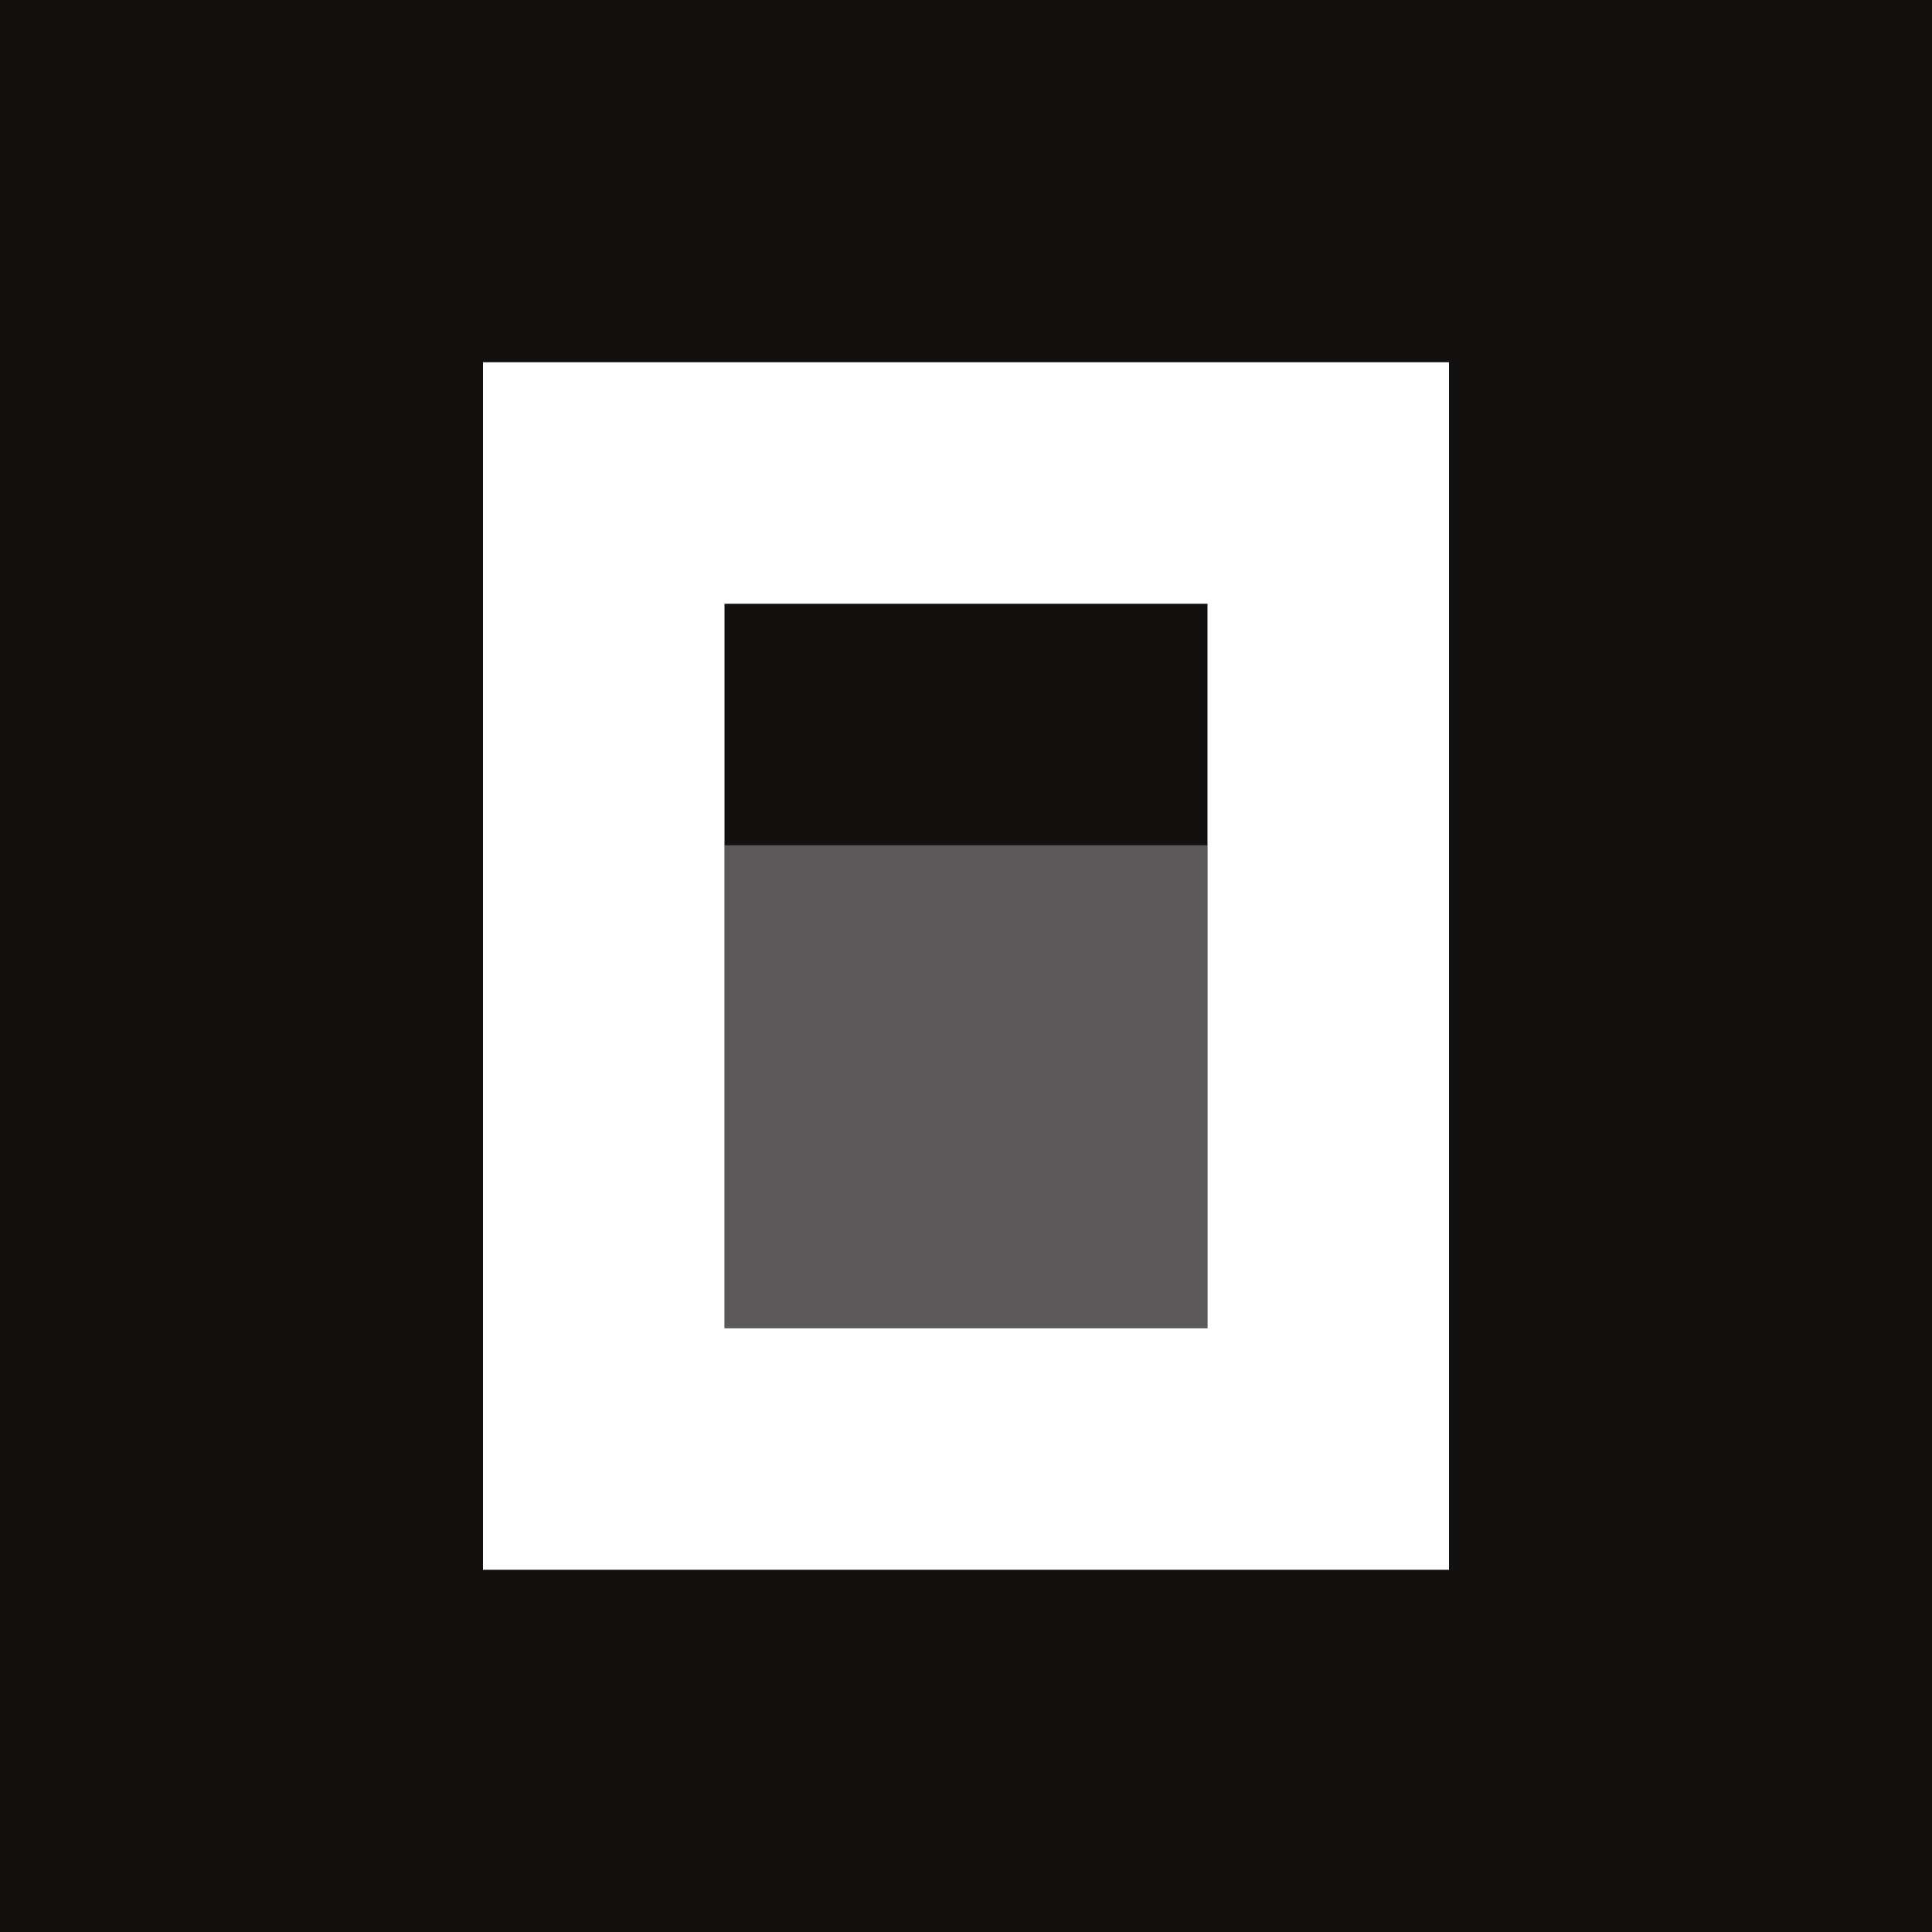
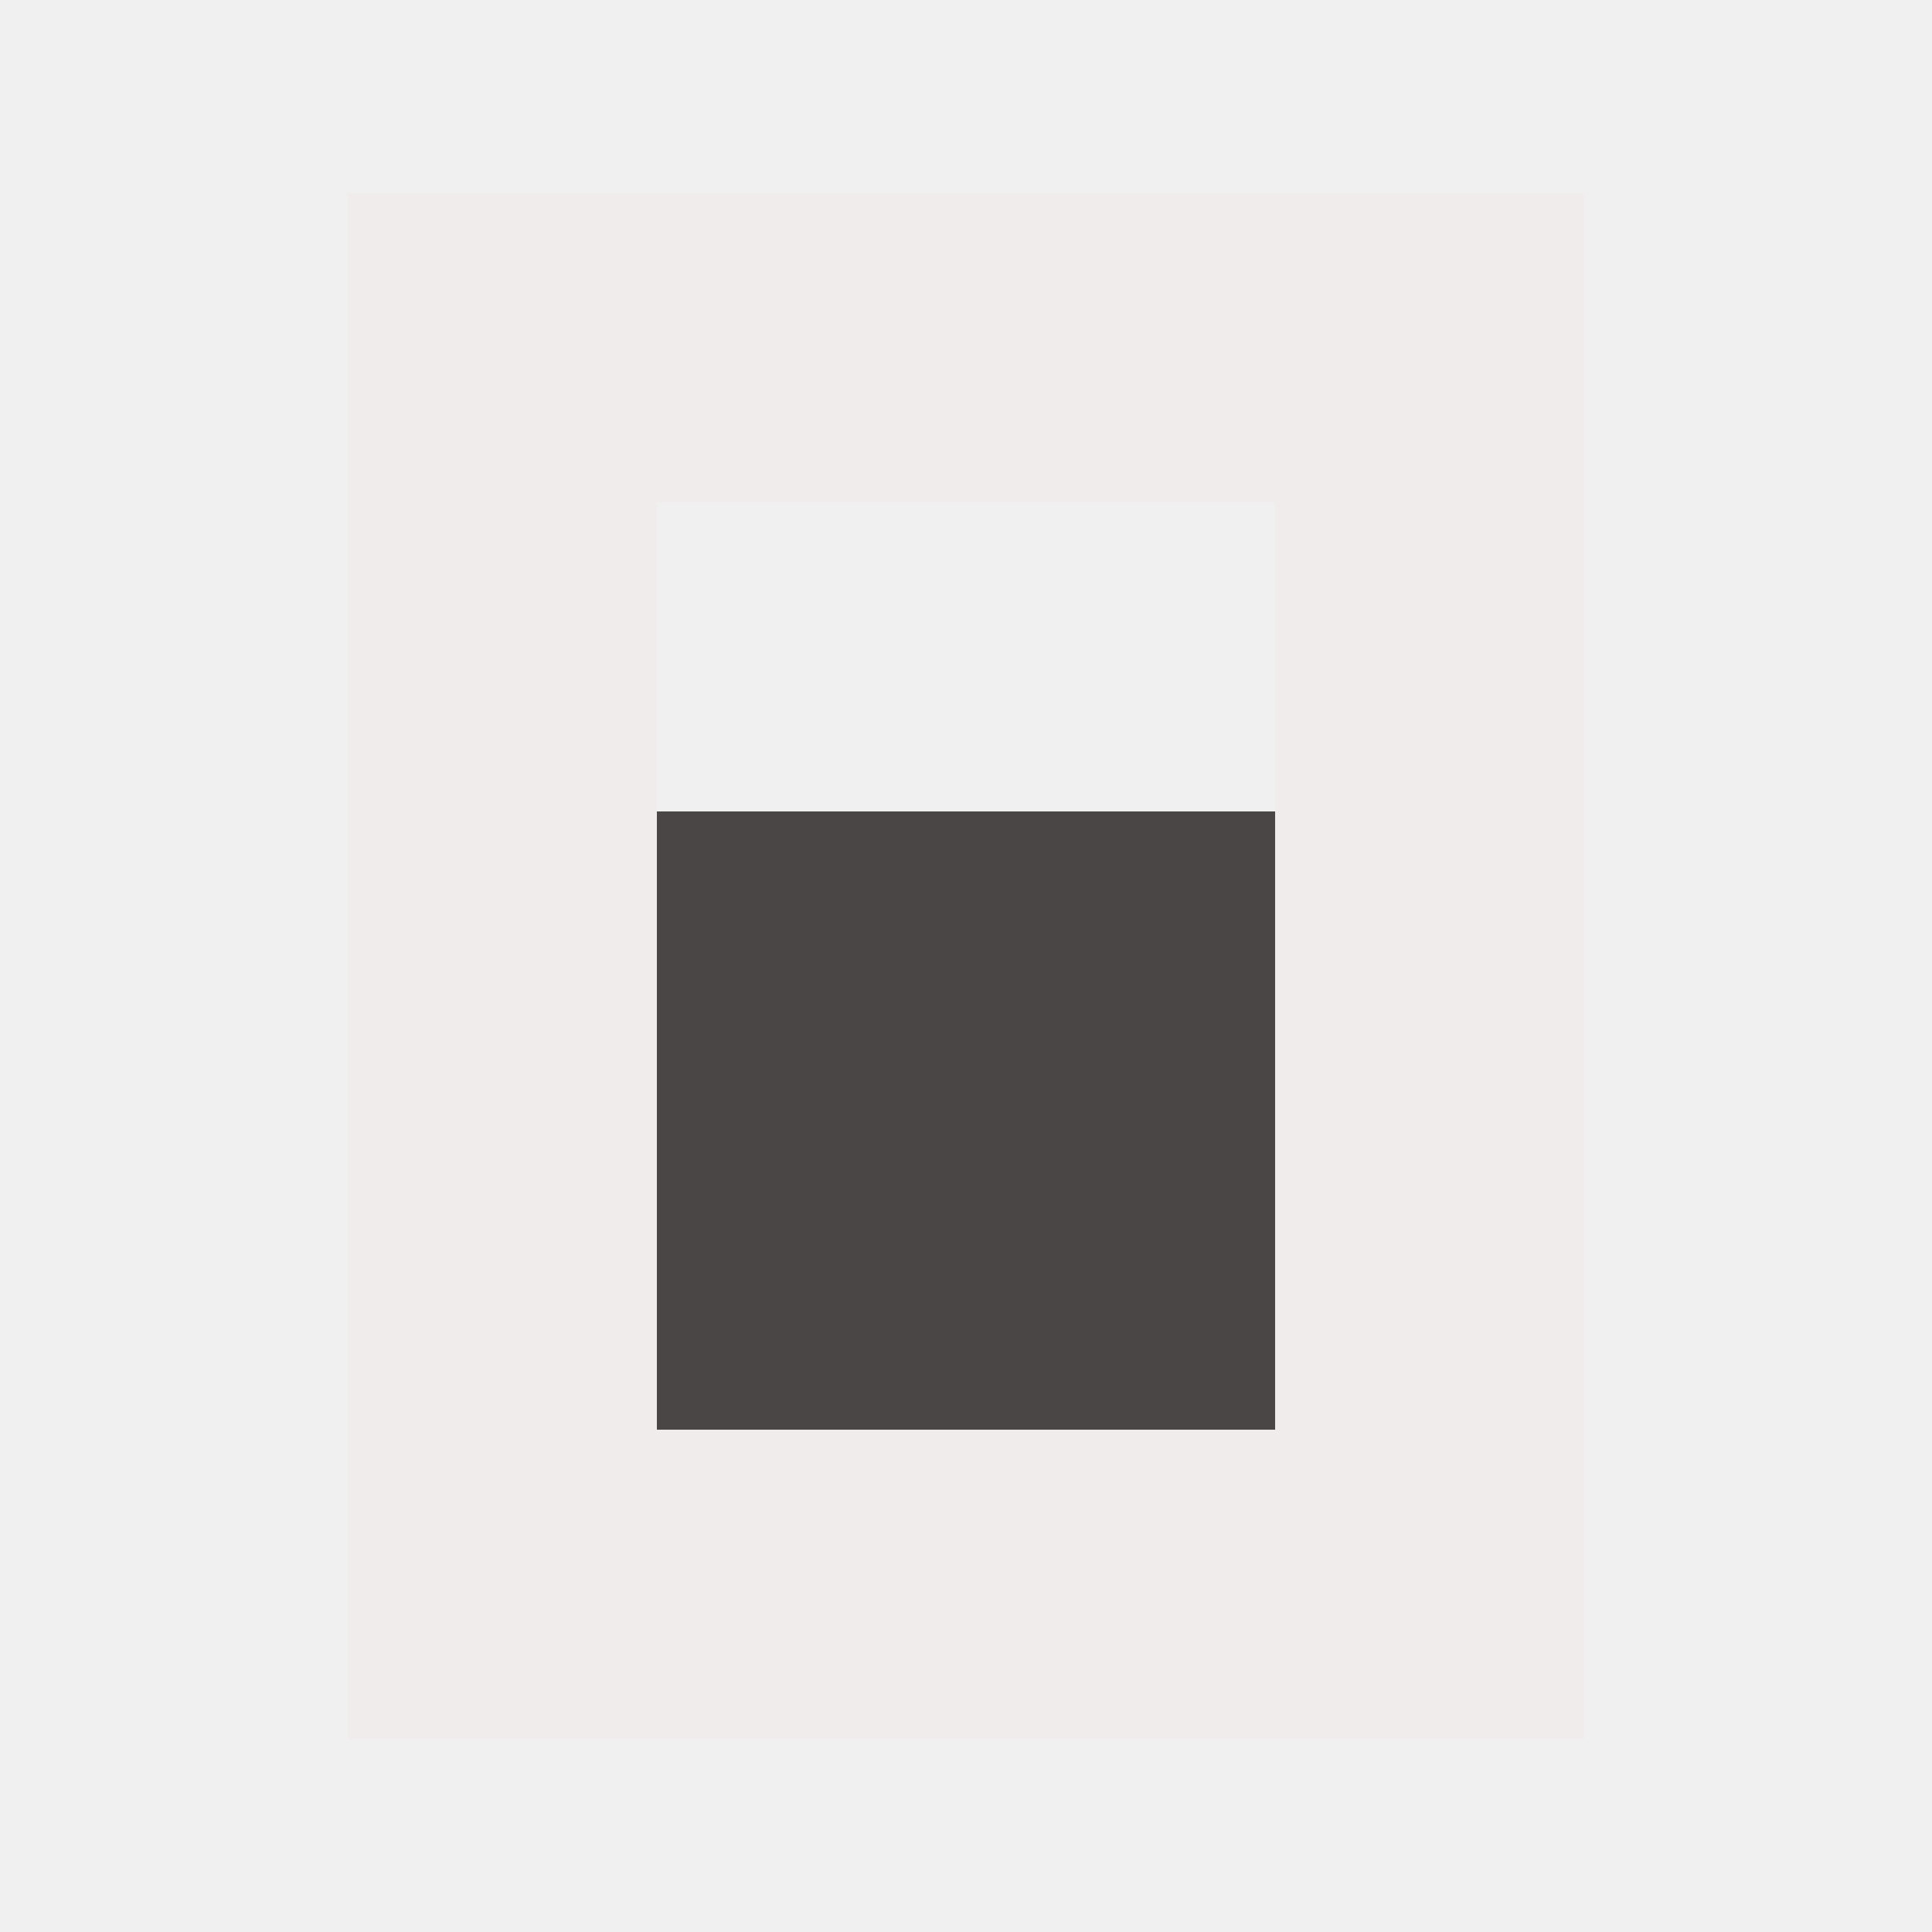
- <svg xmlns="http://www.w3.org/2000/svg" version="1.1" width="512" height="512">
-   <svg width="512" height="512" viewBox="0 0 512 512" fill="none">
-     <rect width="512" height="512" fill="#131010" />
-     <path d="M320 224V352H192V224H320Z" fill="#5A5858" />
-     <path fill-rule="evenodd" clip-rule="evenodd" d="M384 416H128V96H384V416ZM320 160H192V352H320V160Z" fill="white" />
-   </svg>
+ <svg xmlns="http://www.w3.org/2000/svg" width="375" height="375" viewBox="-67.5 -37.5 375 375" fill="none">
+   <g clip-path="url(#clip0_1401_86283)">
+     <mask id="mask0_1401_86283" style="mask-type:luminance" maskUnits="userSpaceOnUse" x="0" y="0" width="240" height="300">
+       <path d="M240 0H0V300H240V0Z" fill="white" />
+     </mask>
+     <g mask="url(#mask0_1401_86283)">
+       <path d="M180 240H60V120H180V240Z" fill="#4B4646" />
+       <path d="M180 60H60V240H180V60ZM240 300H0V0H240V300Z" fill="#F1ECEC" />
+     </g>
+   </g>
+   <defs>
+     <clipPath id="clip0_1401_86283">
+       <rect width="240" height="300" fill="white" />
+     </clipPath>
+   </defs>
</svg>
